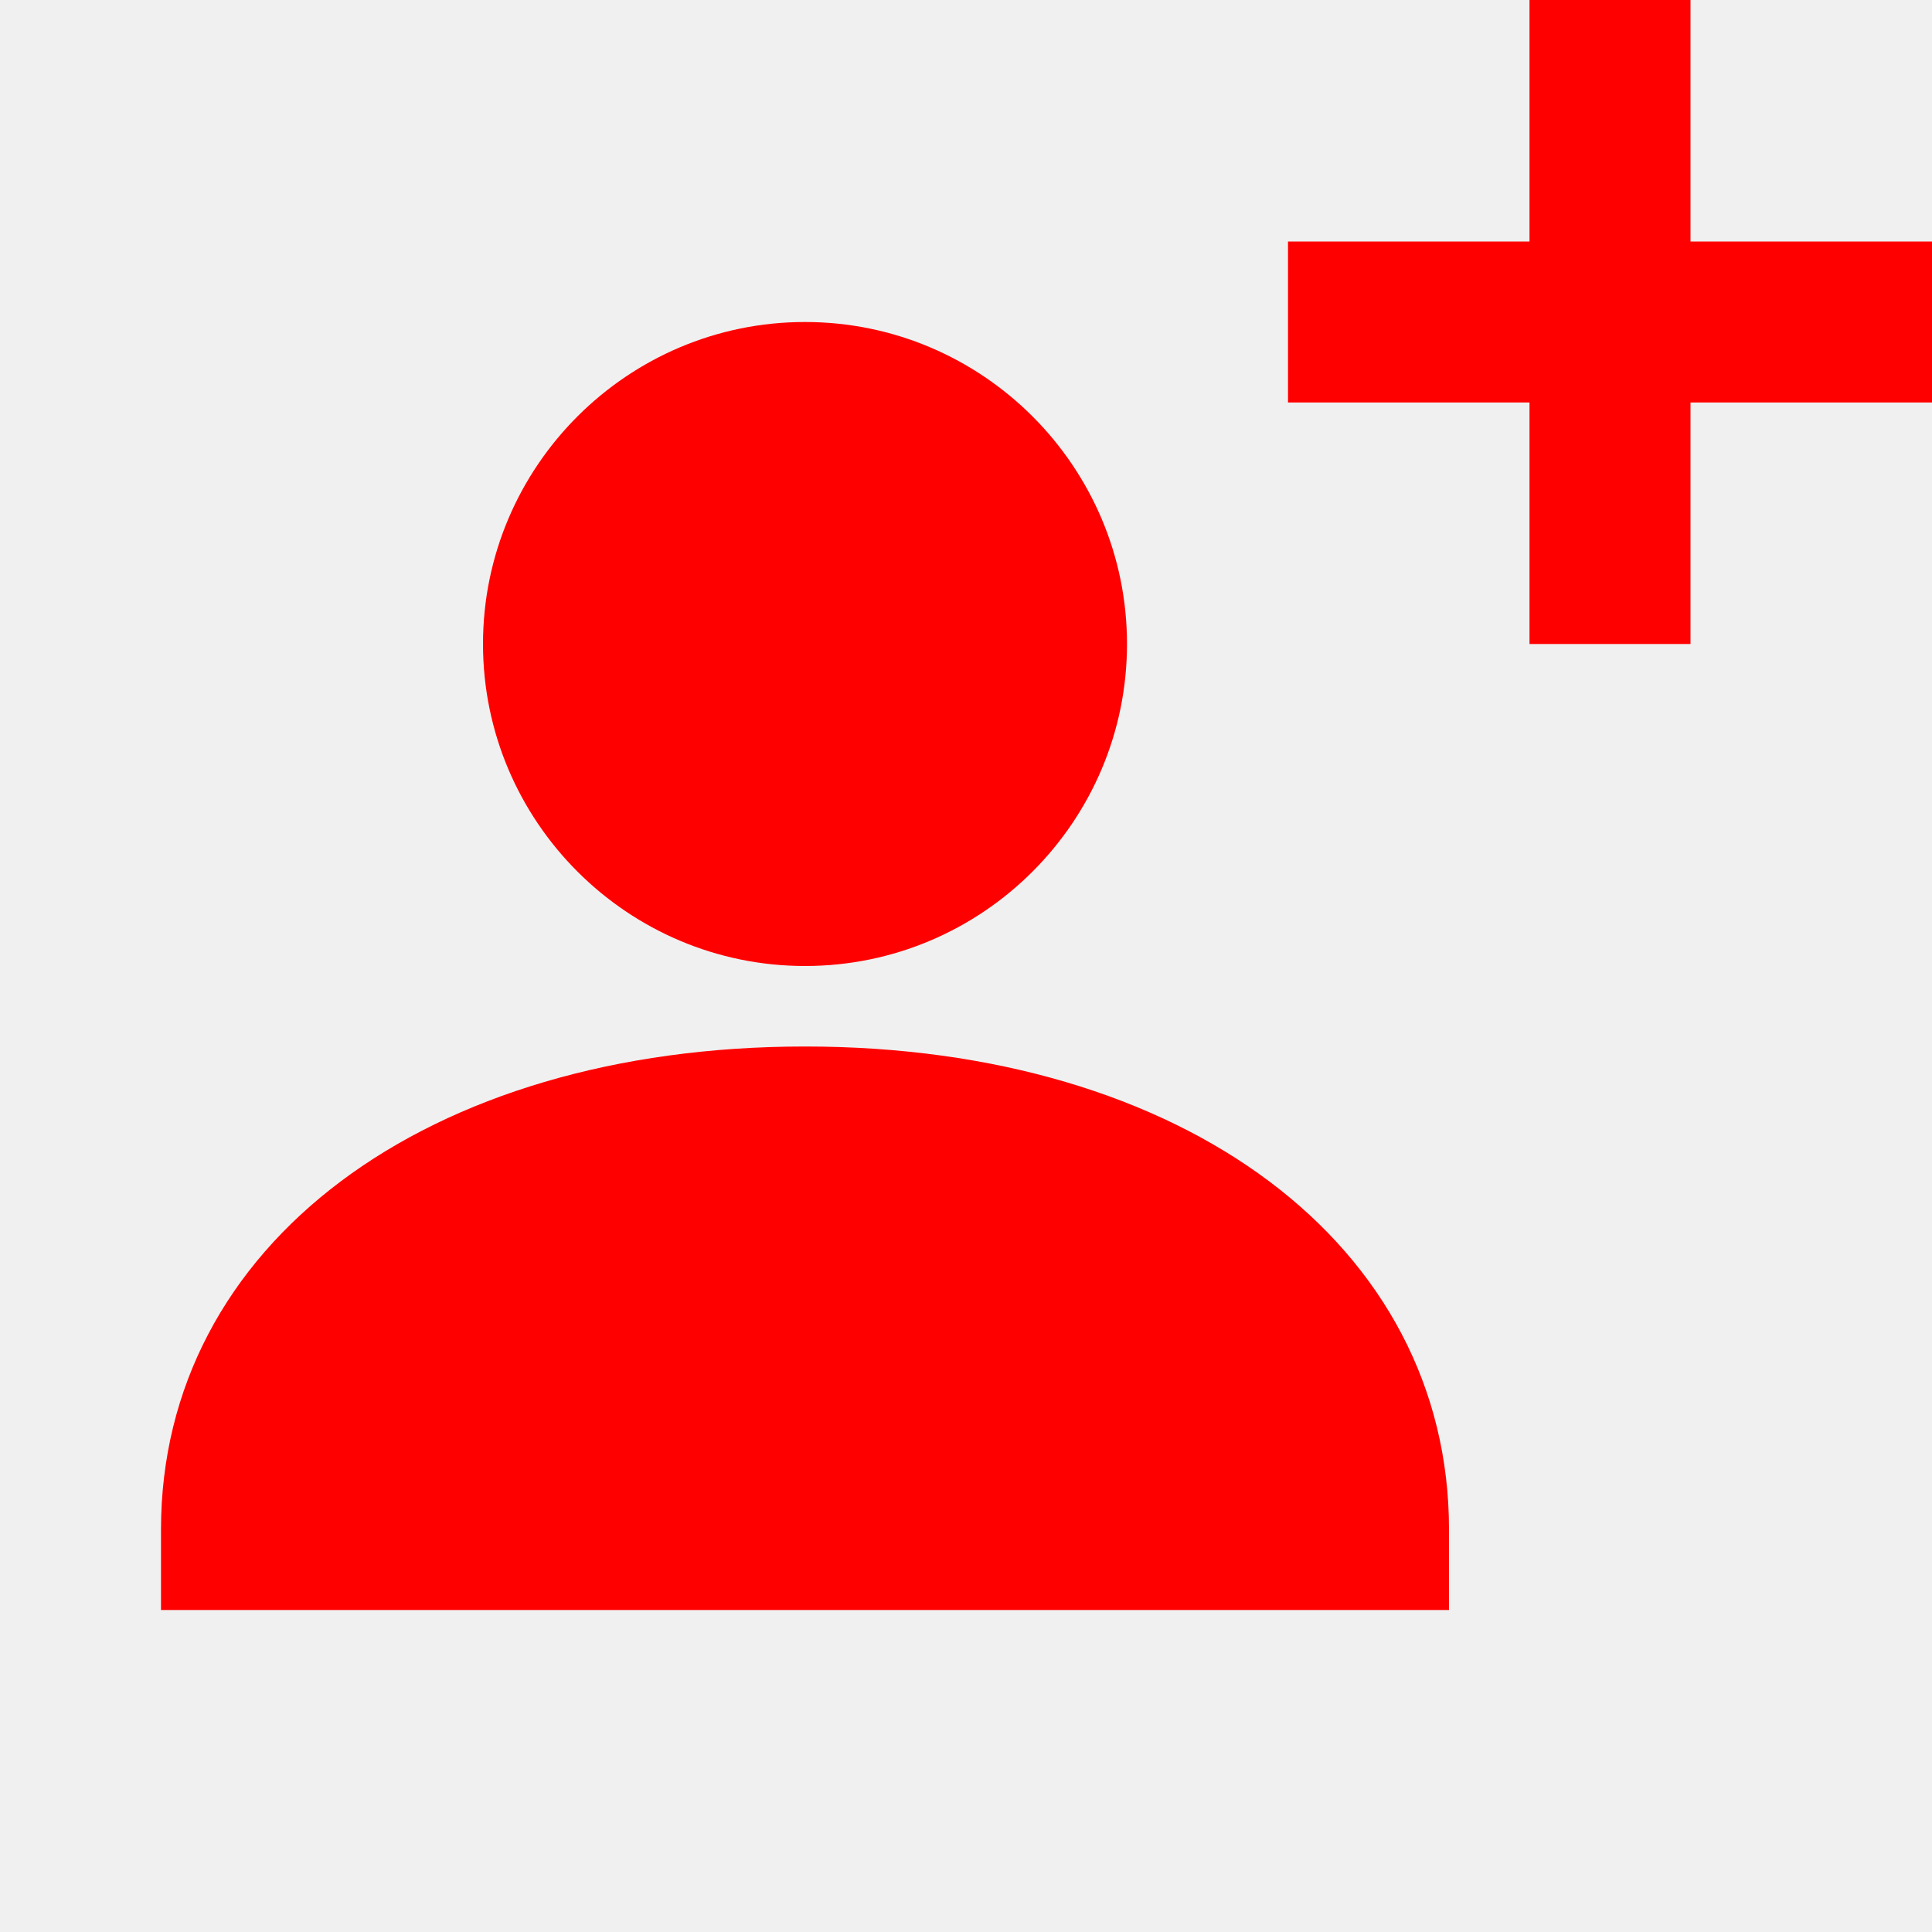
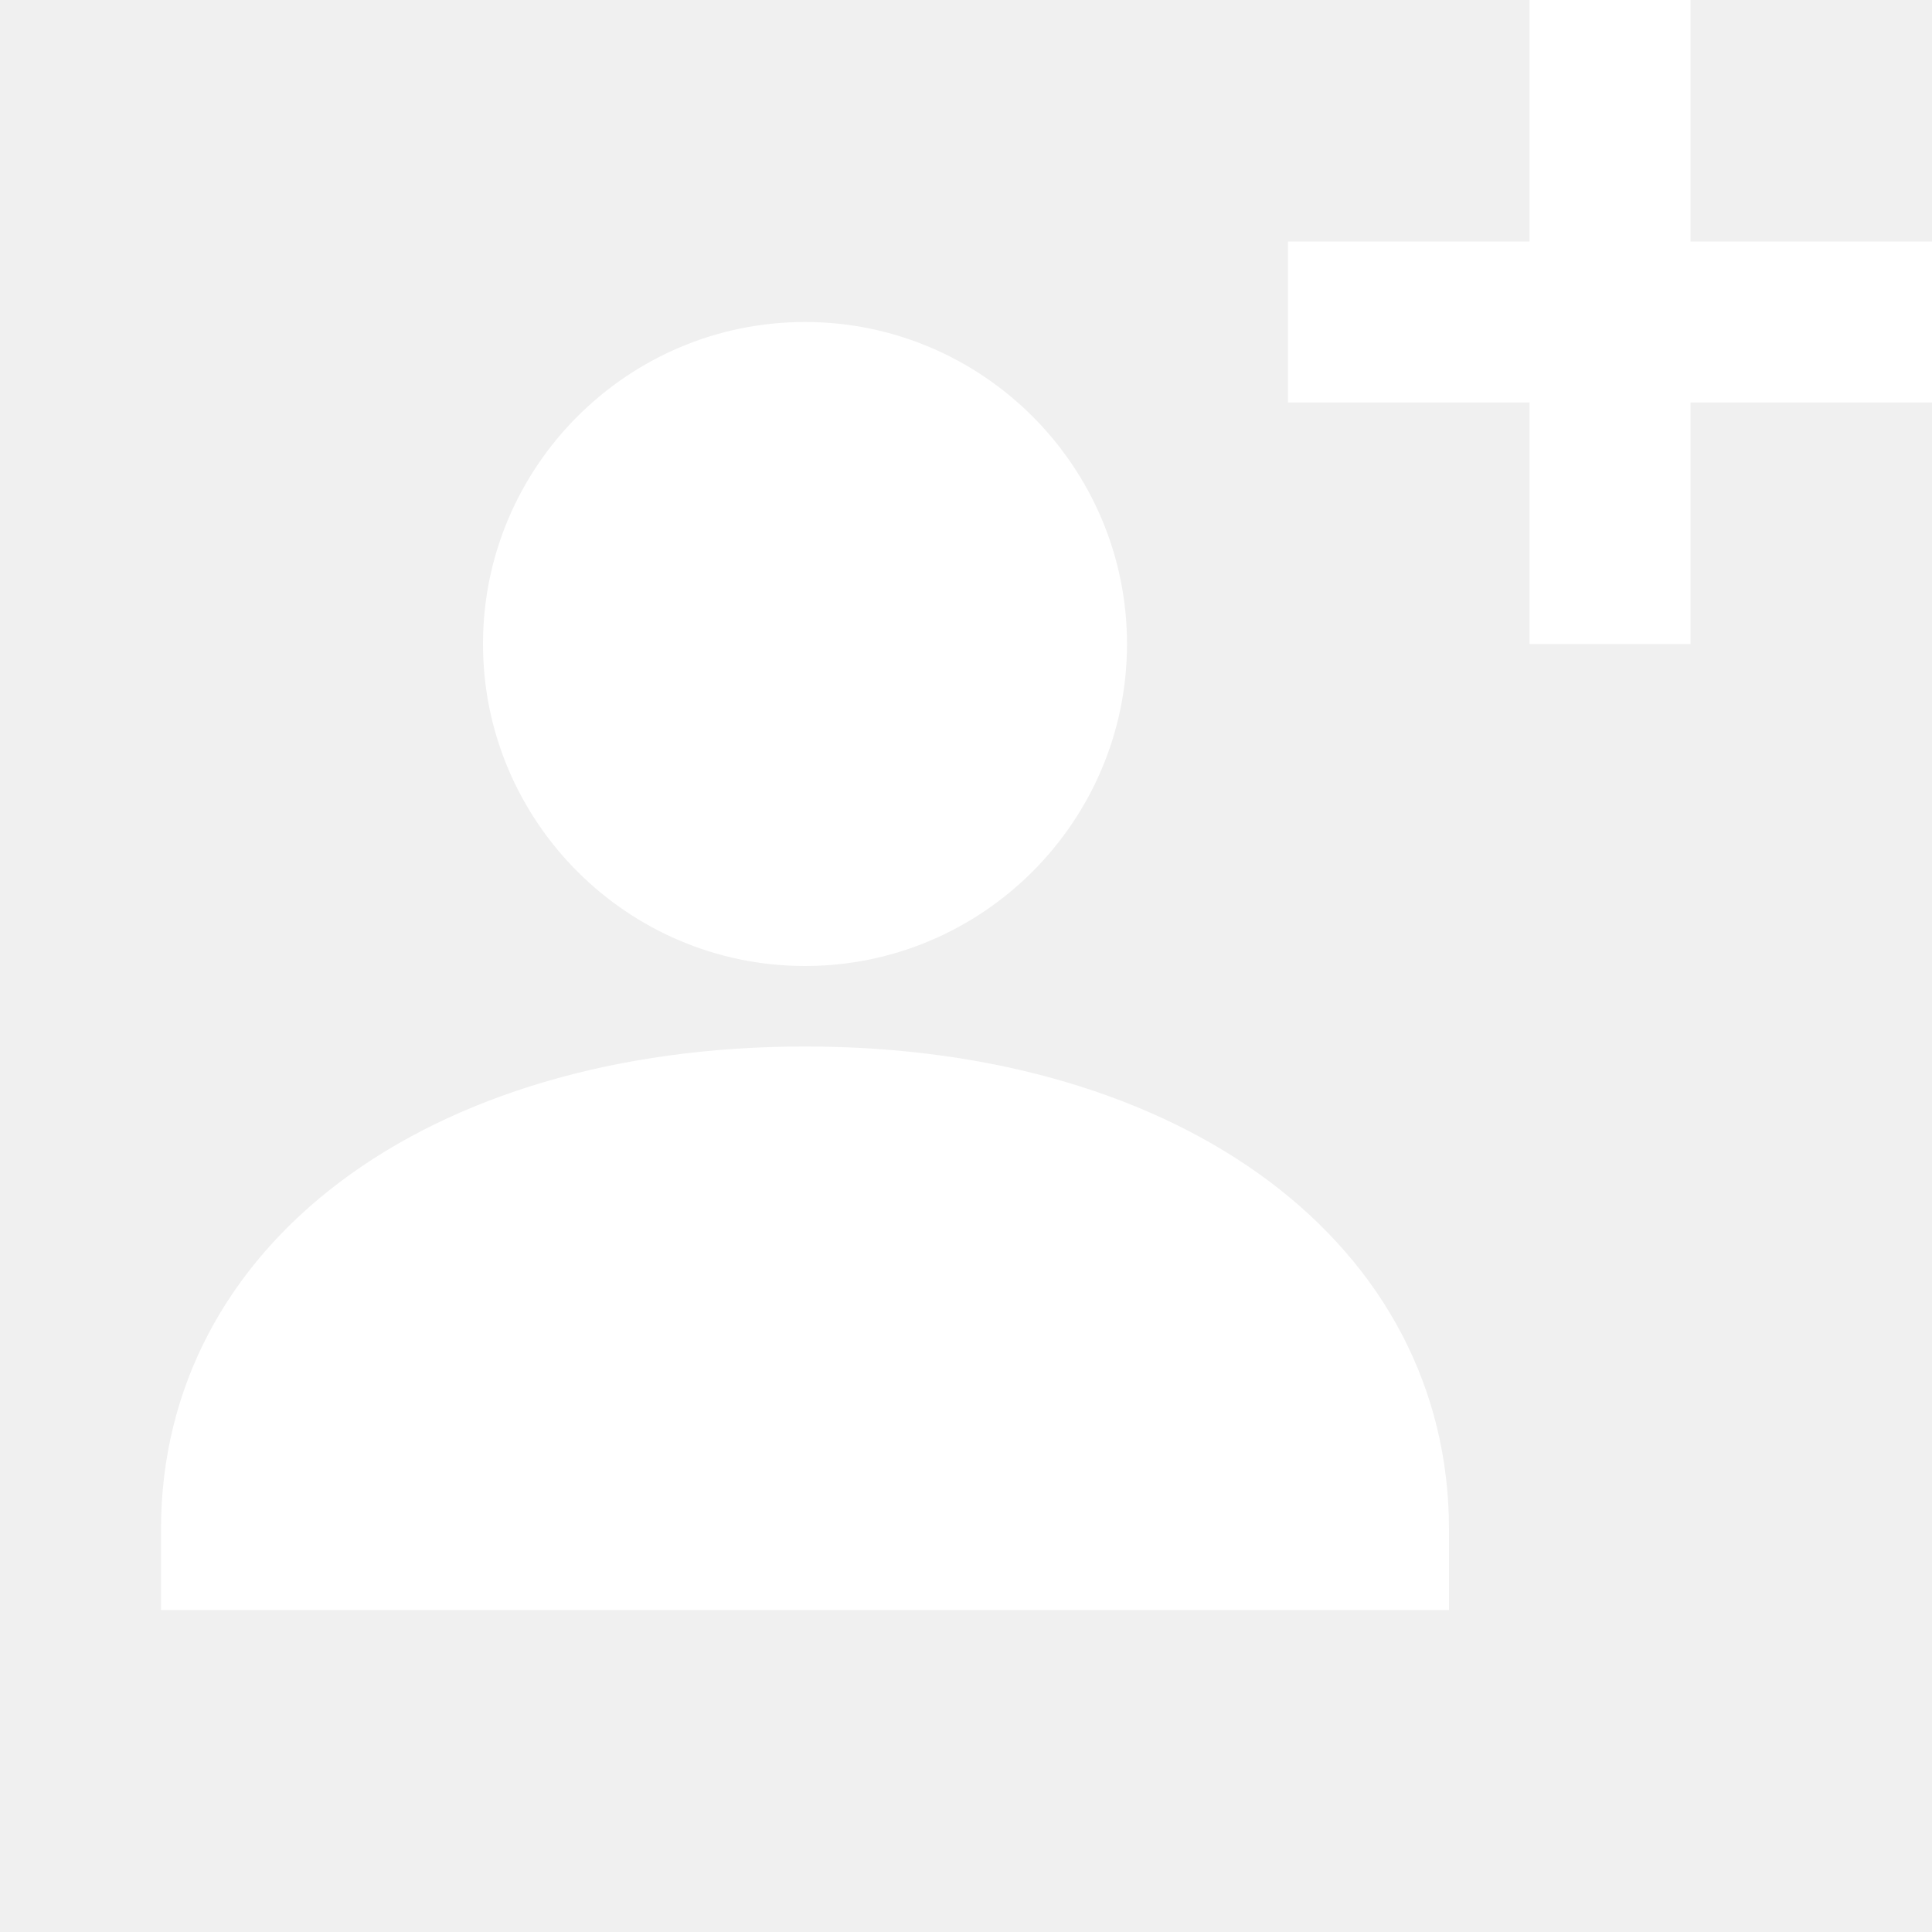
- <svg xmlns="http://www.w3.org/2000/svg" width="24" height="24" viewBox="0 0 24 24">
-   <path fill="red" d="M21 3H24V5H21V8H19V5H16V3H19V0H21V3ZM10 12C12.205 12 14 10.205 14 8C14 5.795 12.205 4 10 4C7.795 4 6 5.795 6 8C6 10.205 7.795 12 10 12ZM10 13C5.289 13 2 15.467 2 19V20H18V19C18 15.467 14.711 13 10 13Z" />
+ <svg xmlns="http://www.w3.org/2000/svg" width="24" height="24" viewBox="0 0 24 24" style="cursor: wait;">
+   <path fill="#FFF" d="M21 3H24V5H21V8H19V5H16V3H19V0H21V3ZM10 12C12.205 12 14 10.205 14 8C14 5.795 12.205 4 10 4C7.795 4 6 5.795 6 8C6 10.205 7.795 12 10 12ZM10 13C5.289 13 2 15.467 2 19V20H18V19C18 15.467 14.711 13 10 13Z" />
</svg>
